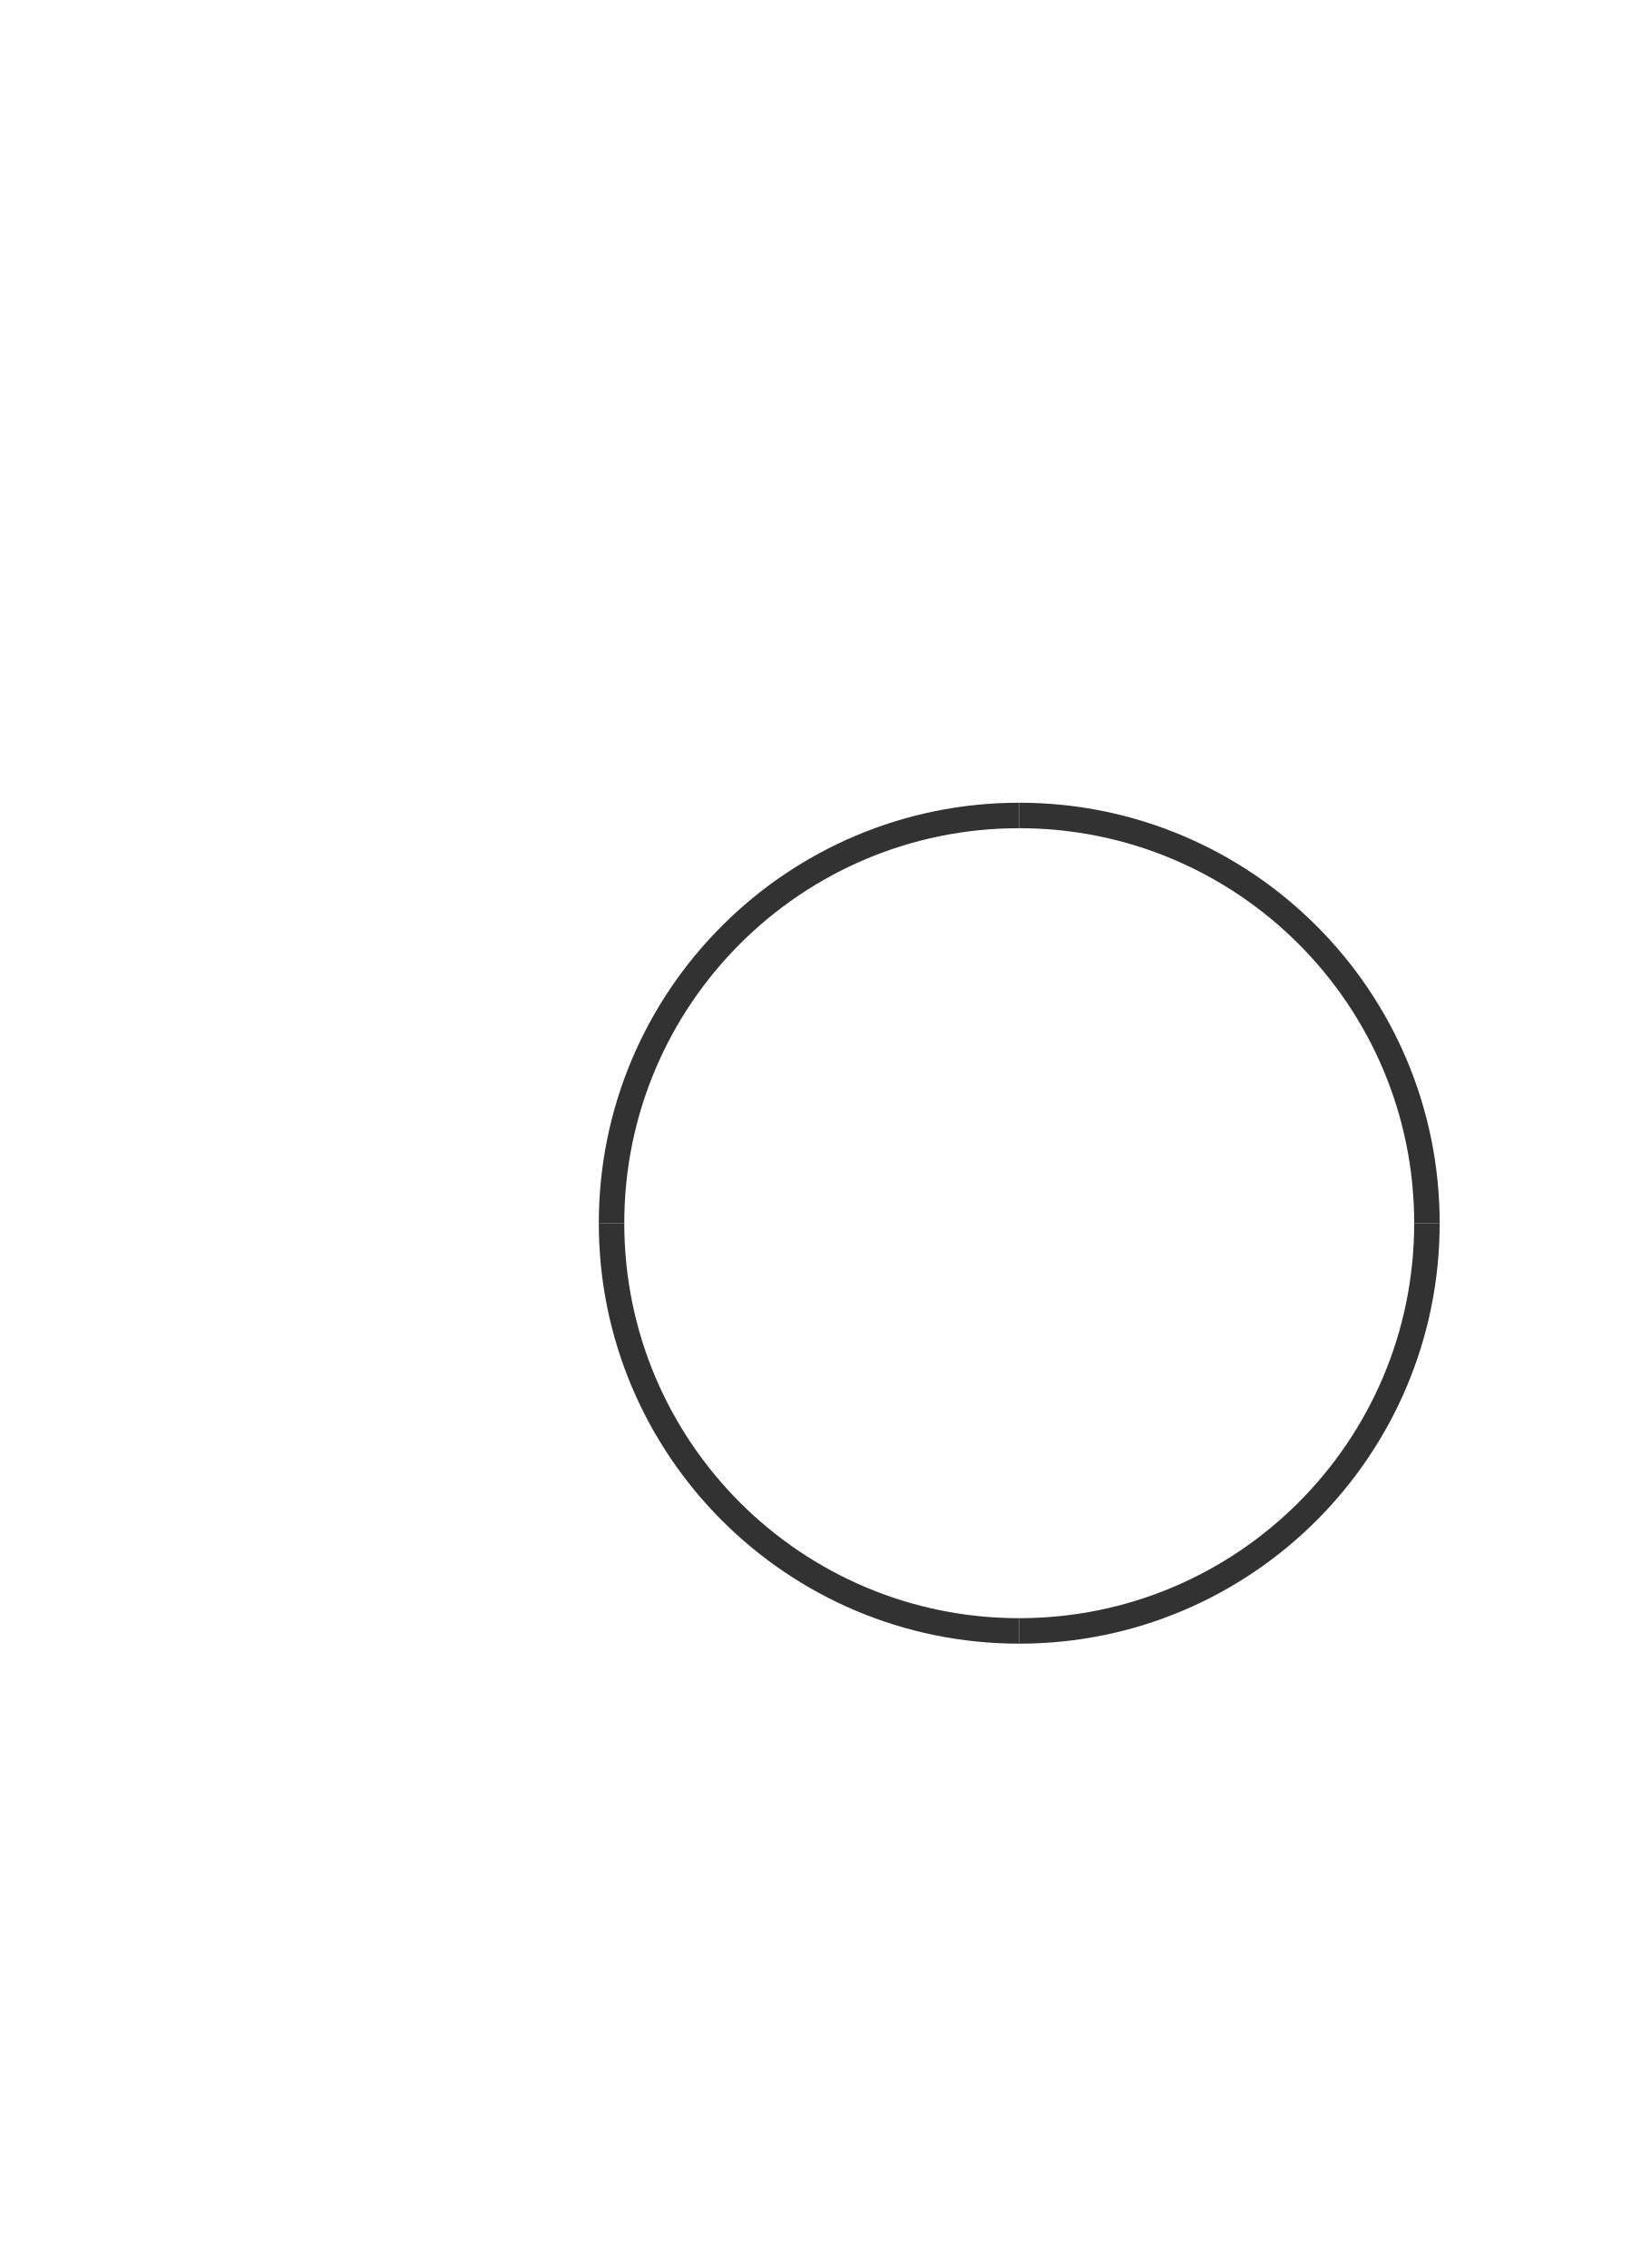
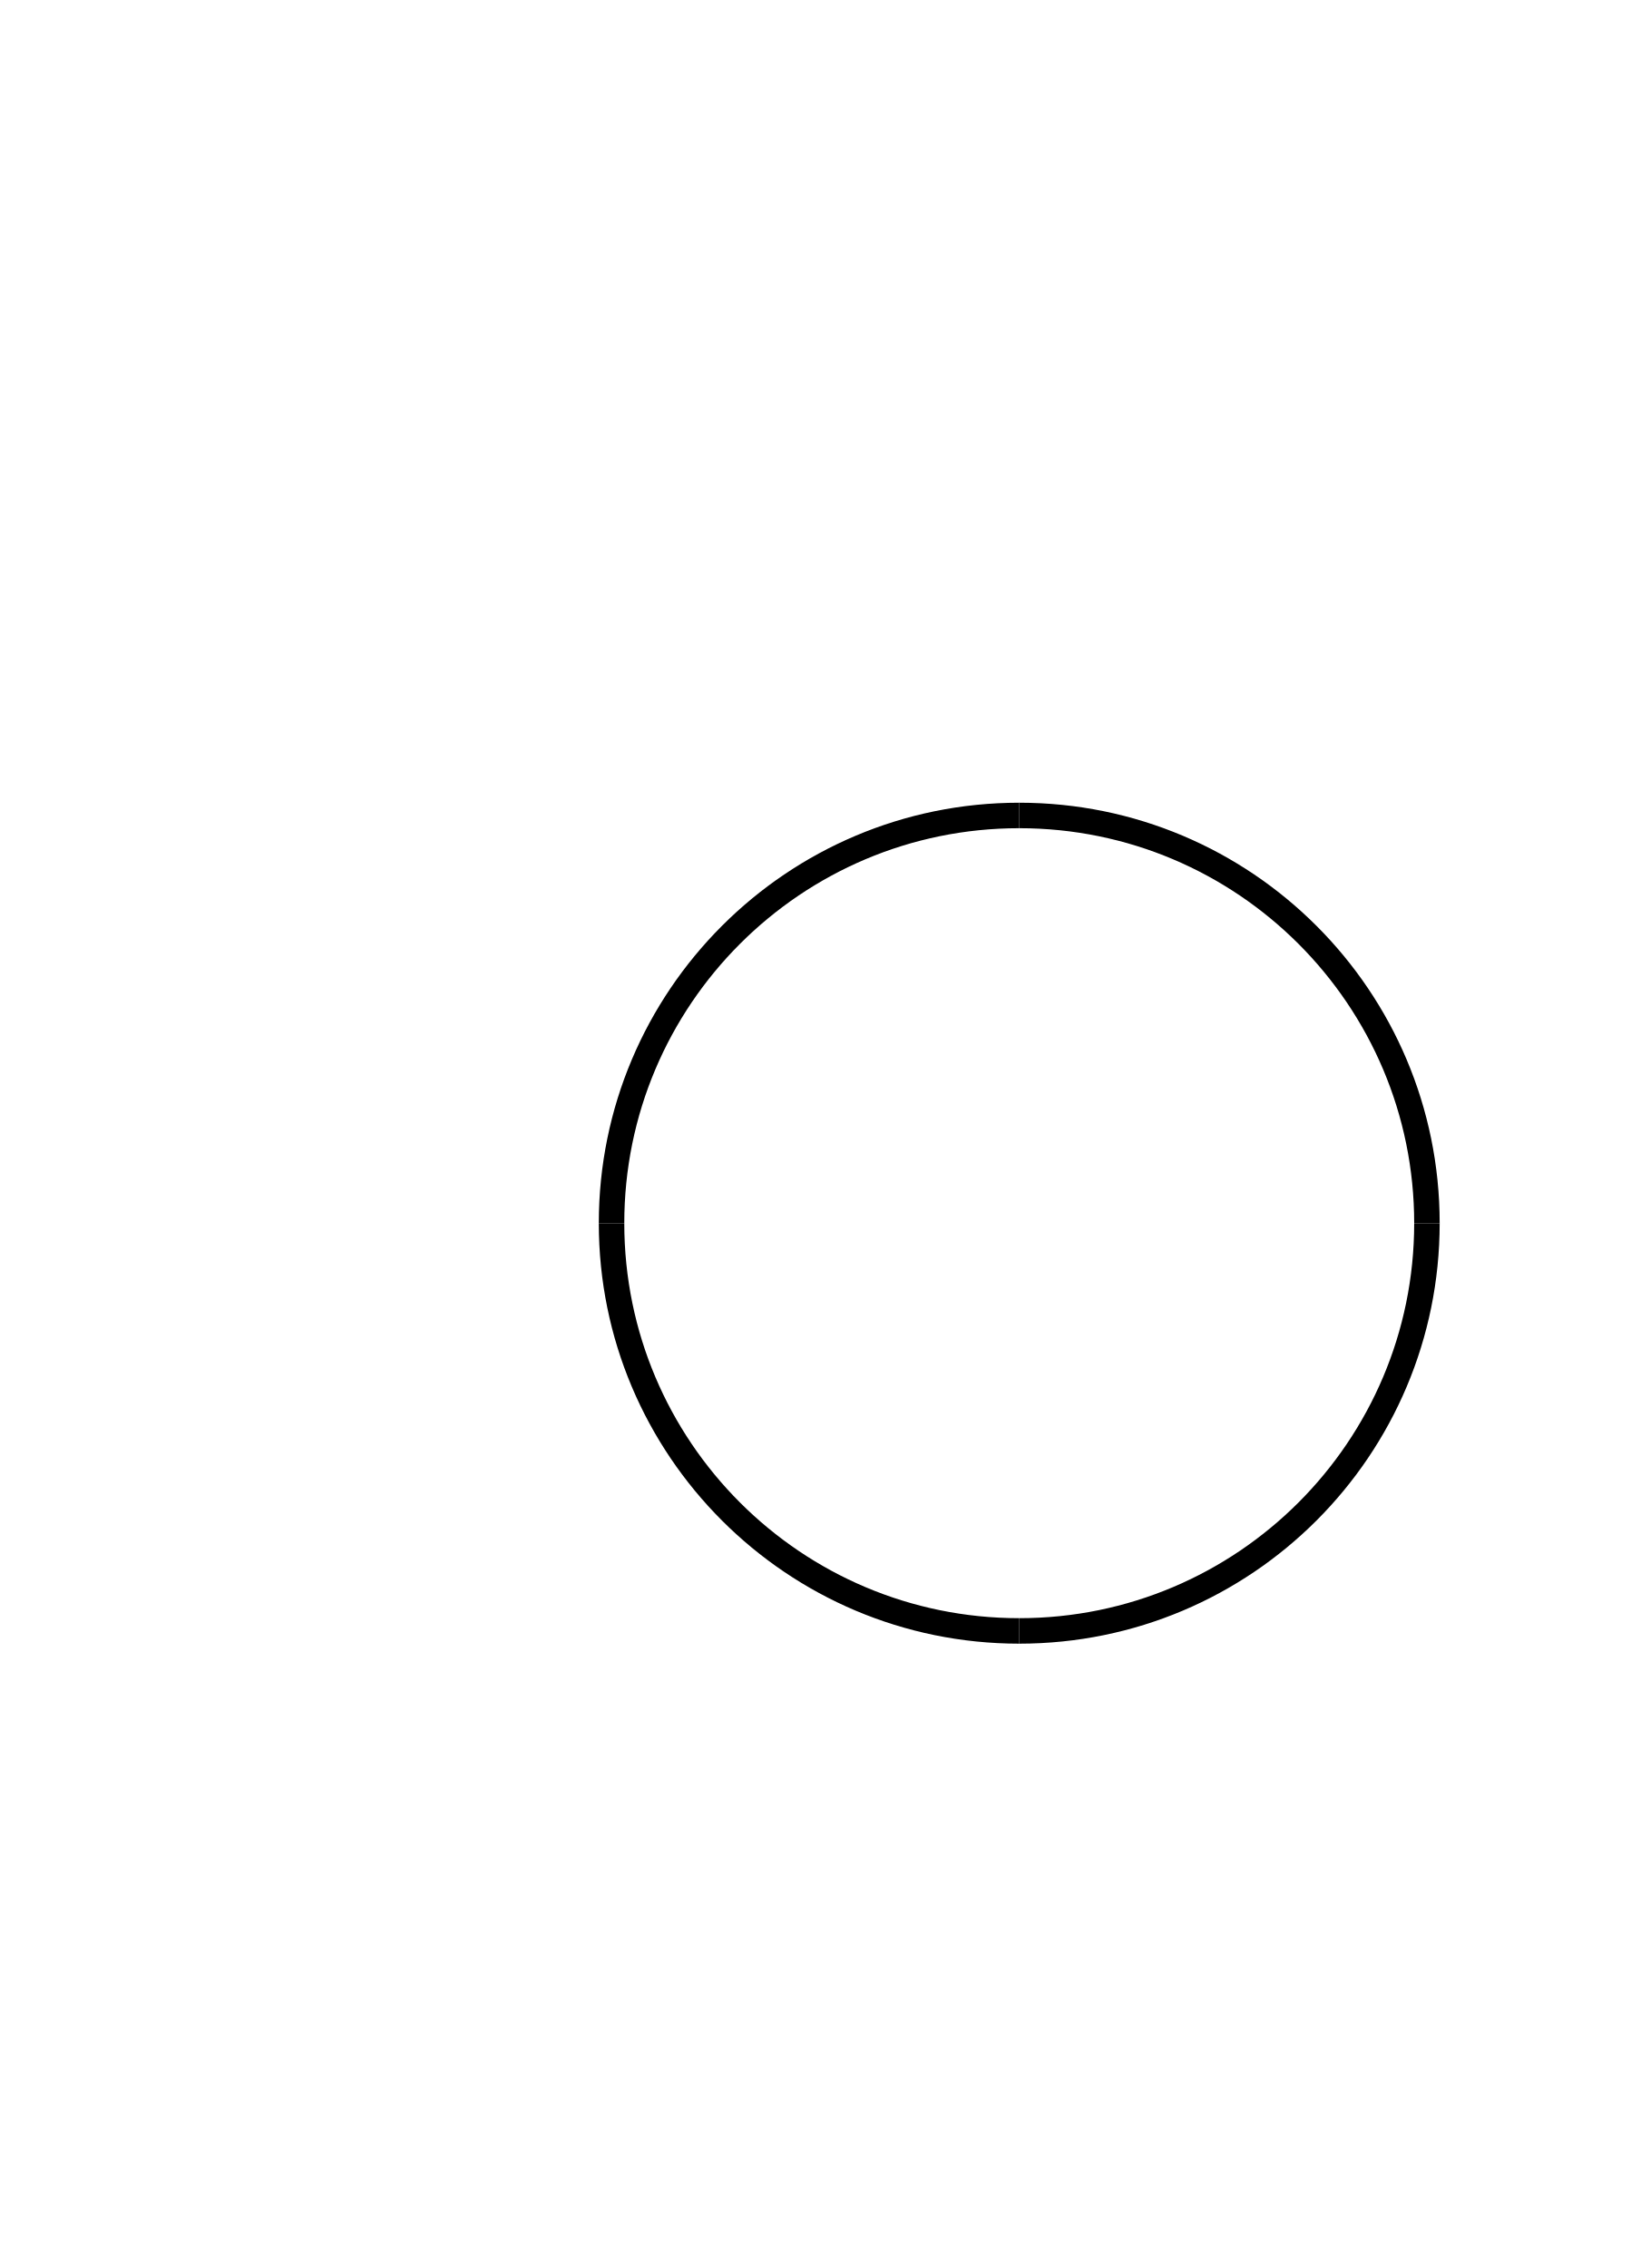
- <svg xmlns="http://www.w3.org/2000/svg" class="diagram" version="1.1" height="89" width="64" font-family="Menlo,Lucida Console,monospace">
+ <svg xmlns="http://www.w3.org/2000/svg" version="1.1" height="89" width="64" font-family="Menlo,Lucida Console,monospace">
  <style type="text/css">
svg {
-    color: #323232;
+    color: #000000;
}
@media (prefers-color-scheme: dark) {
-      svg {
-    color: #C8C8C8;
-      }
+    svg {
+       color: #FFFFFF;
+    }
}
</style>
  <g transform="translate(8,16)">
    <path d="M 32,16 A 16,16 0 0,0 16,32" fill="none" stroke="currentColor" />
    <path d="M 32,16 A 16,16 0 0,1 48,32" fill="none" stroke="currentColor" />
    <path d="M 16,32 A 16,16 0 0,0 32,48" fill="none" stroke="currentColor" />
    <path d="M 48,32 A 16,16 0 0,1 32,48" fill="none" stroke="currentColor" />
+     <style>
+   text {
+        text-anchor: middle;
+        font-family: "Menlo","Lucida Console","monospace";
+        fill: currentColor;
+        font-size: 1em;
+   }
+ </style>
  </g>
</svg>
